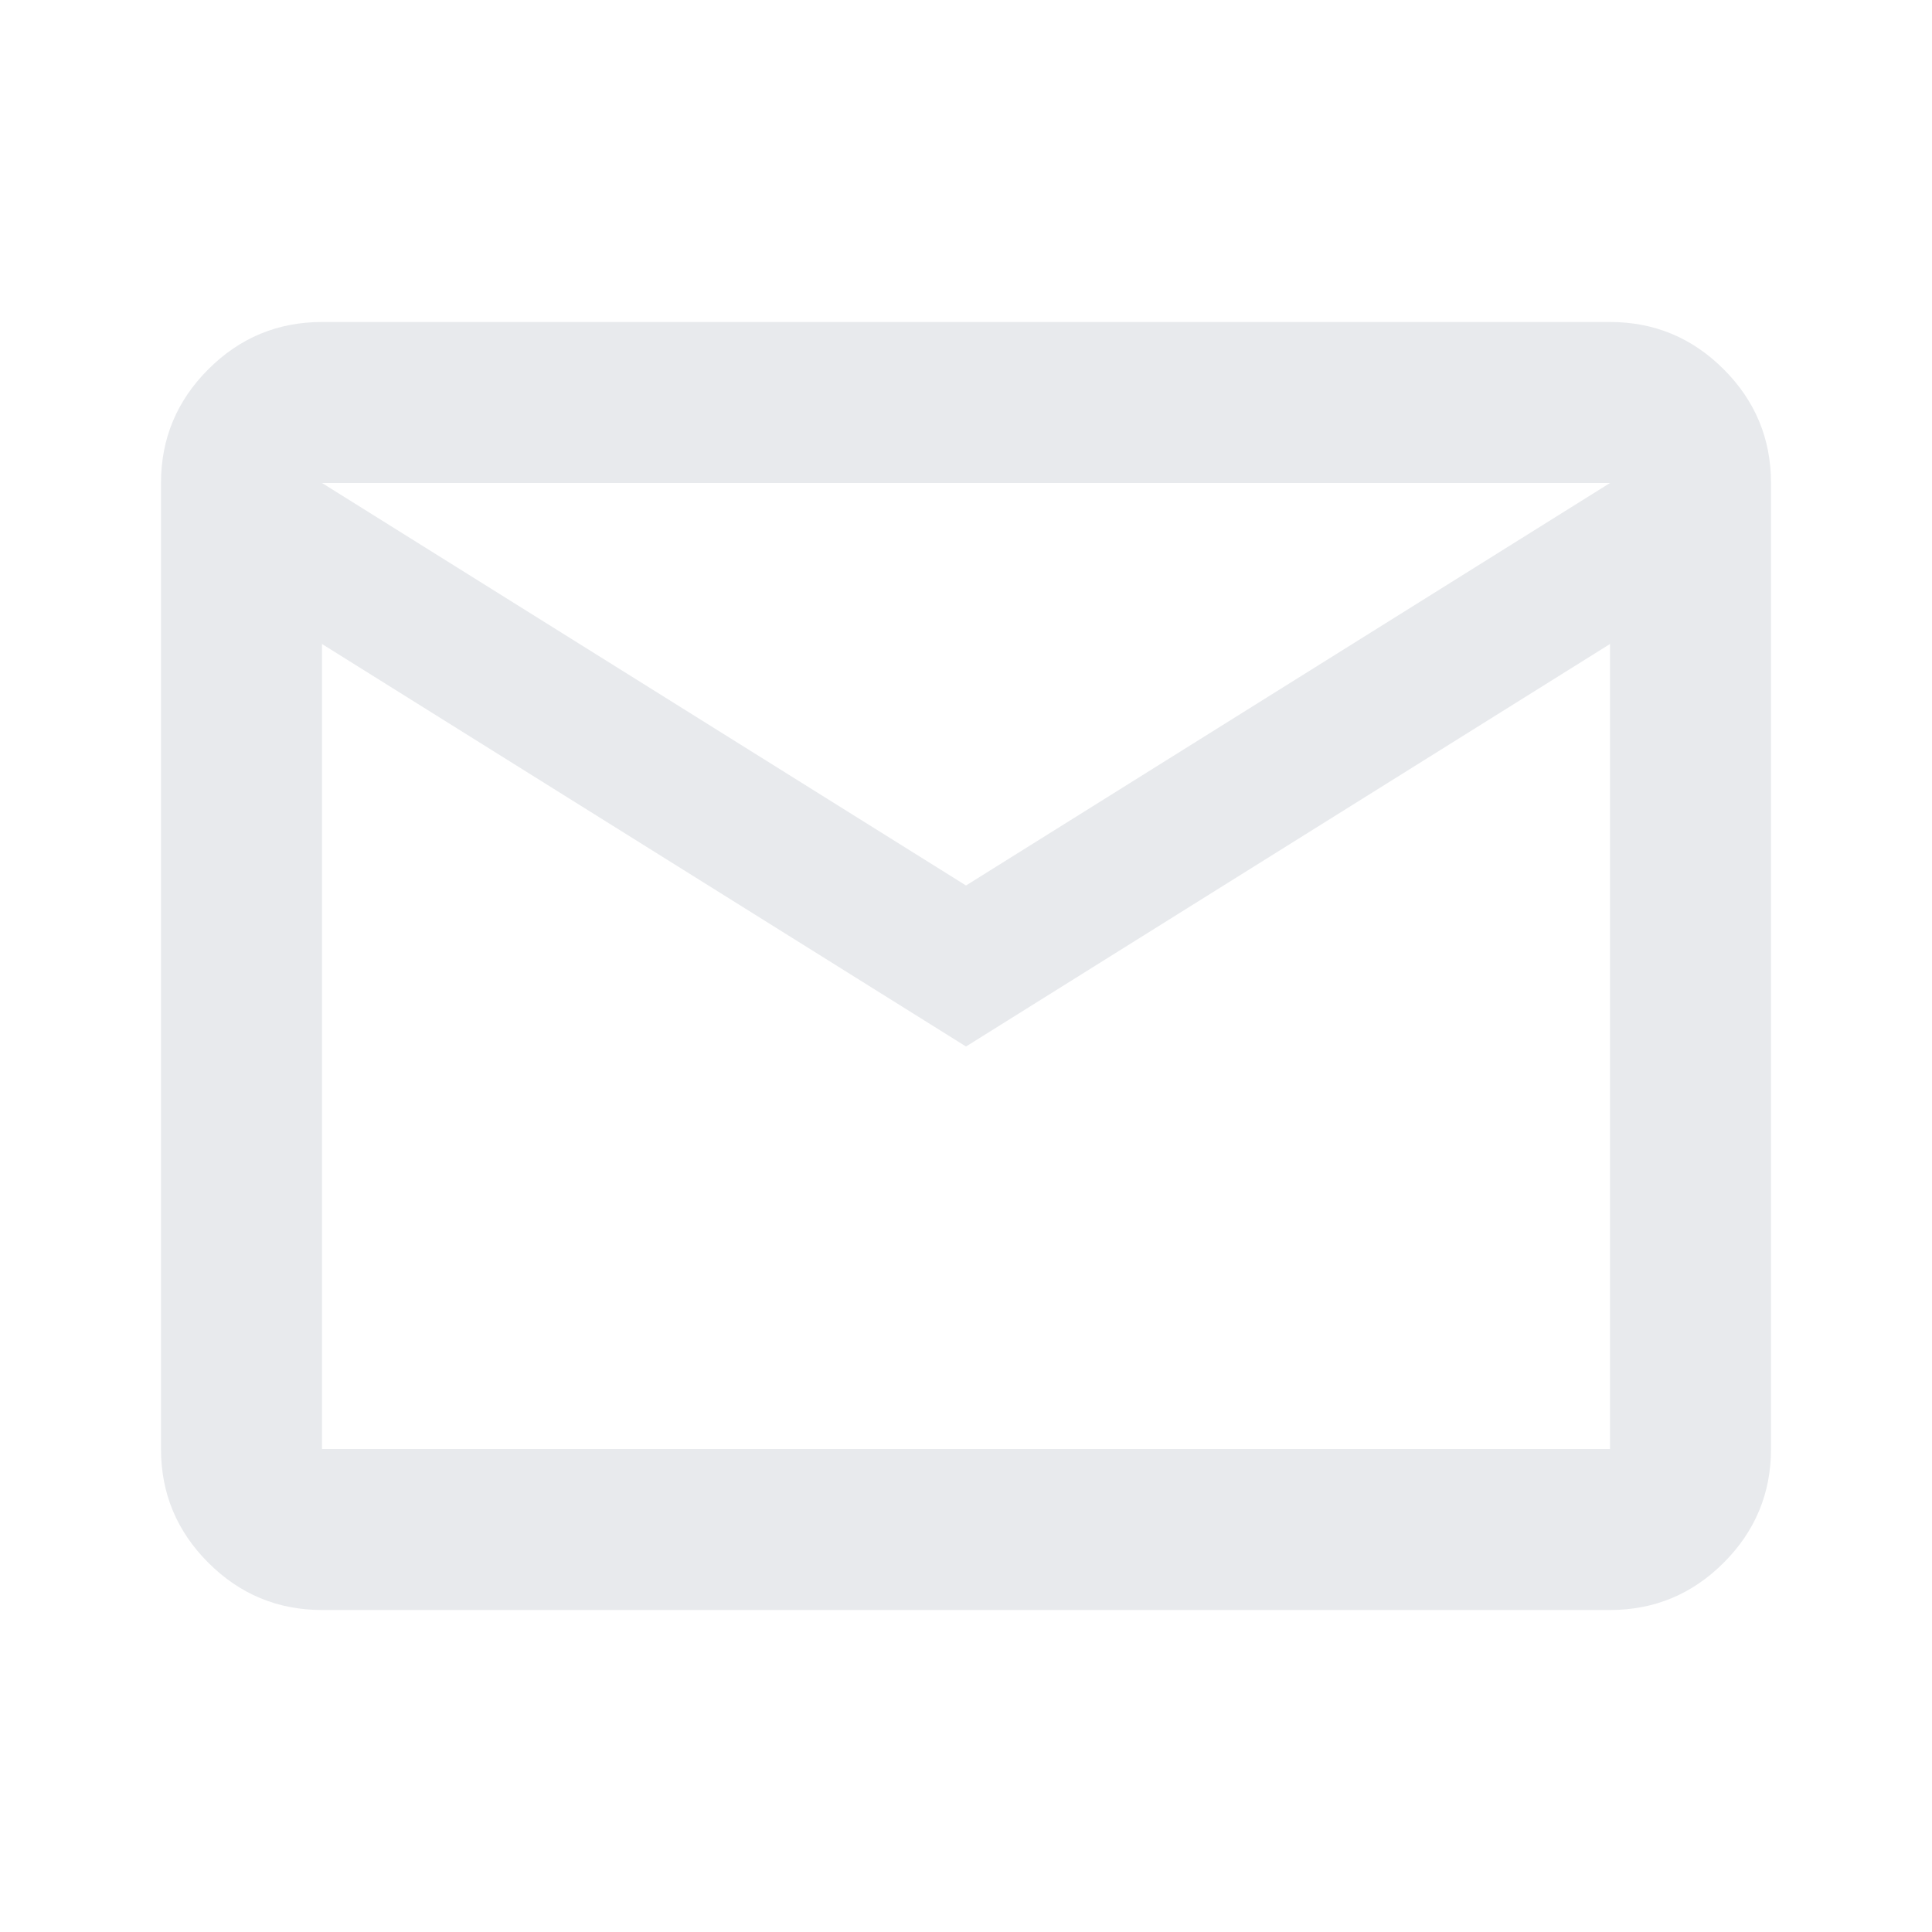
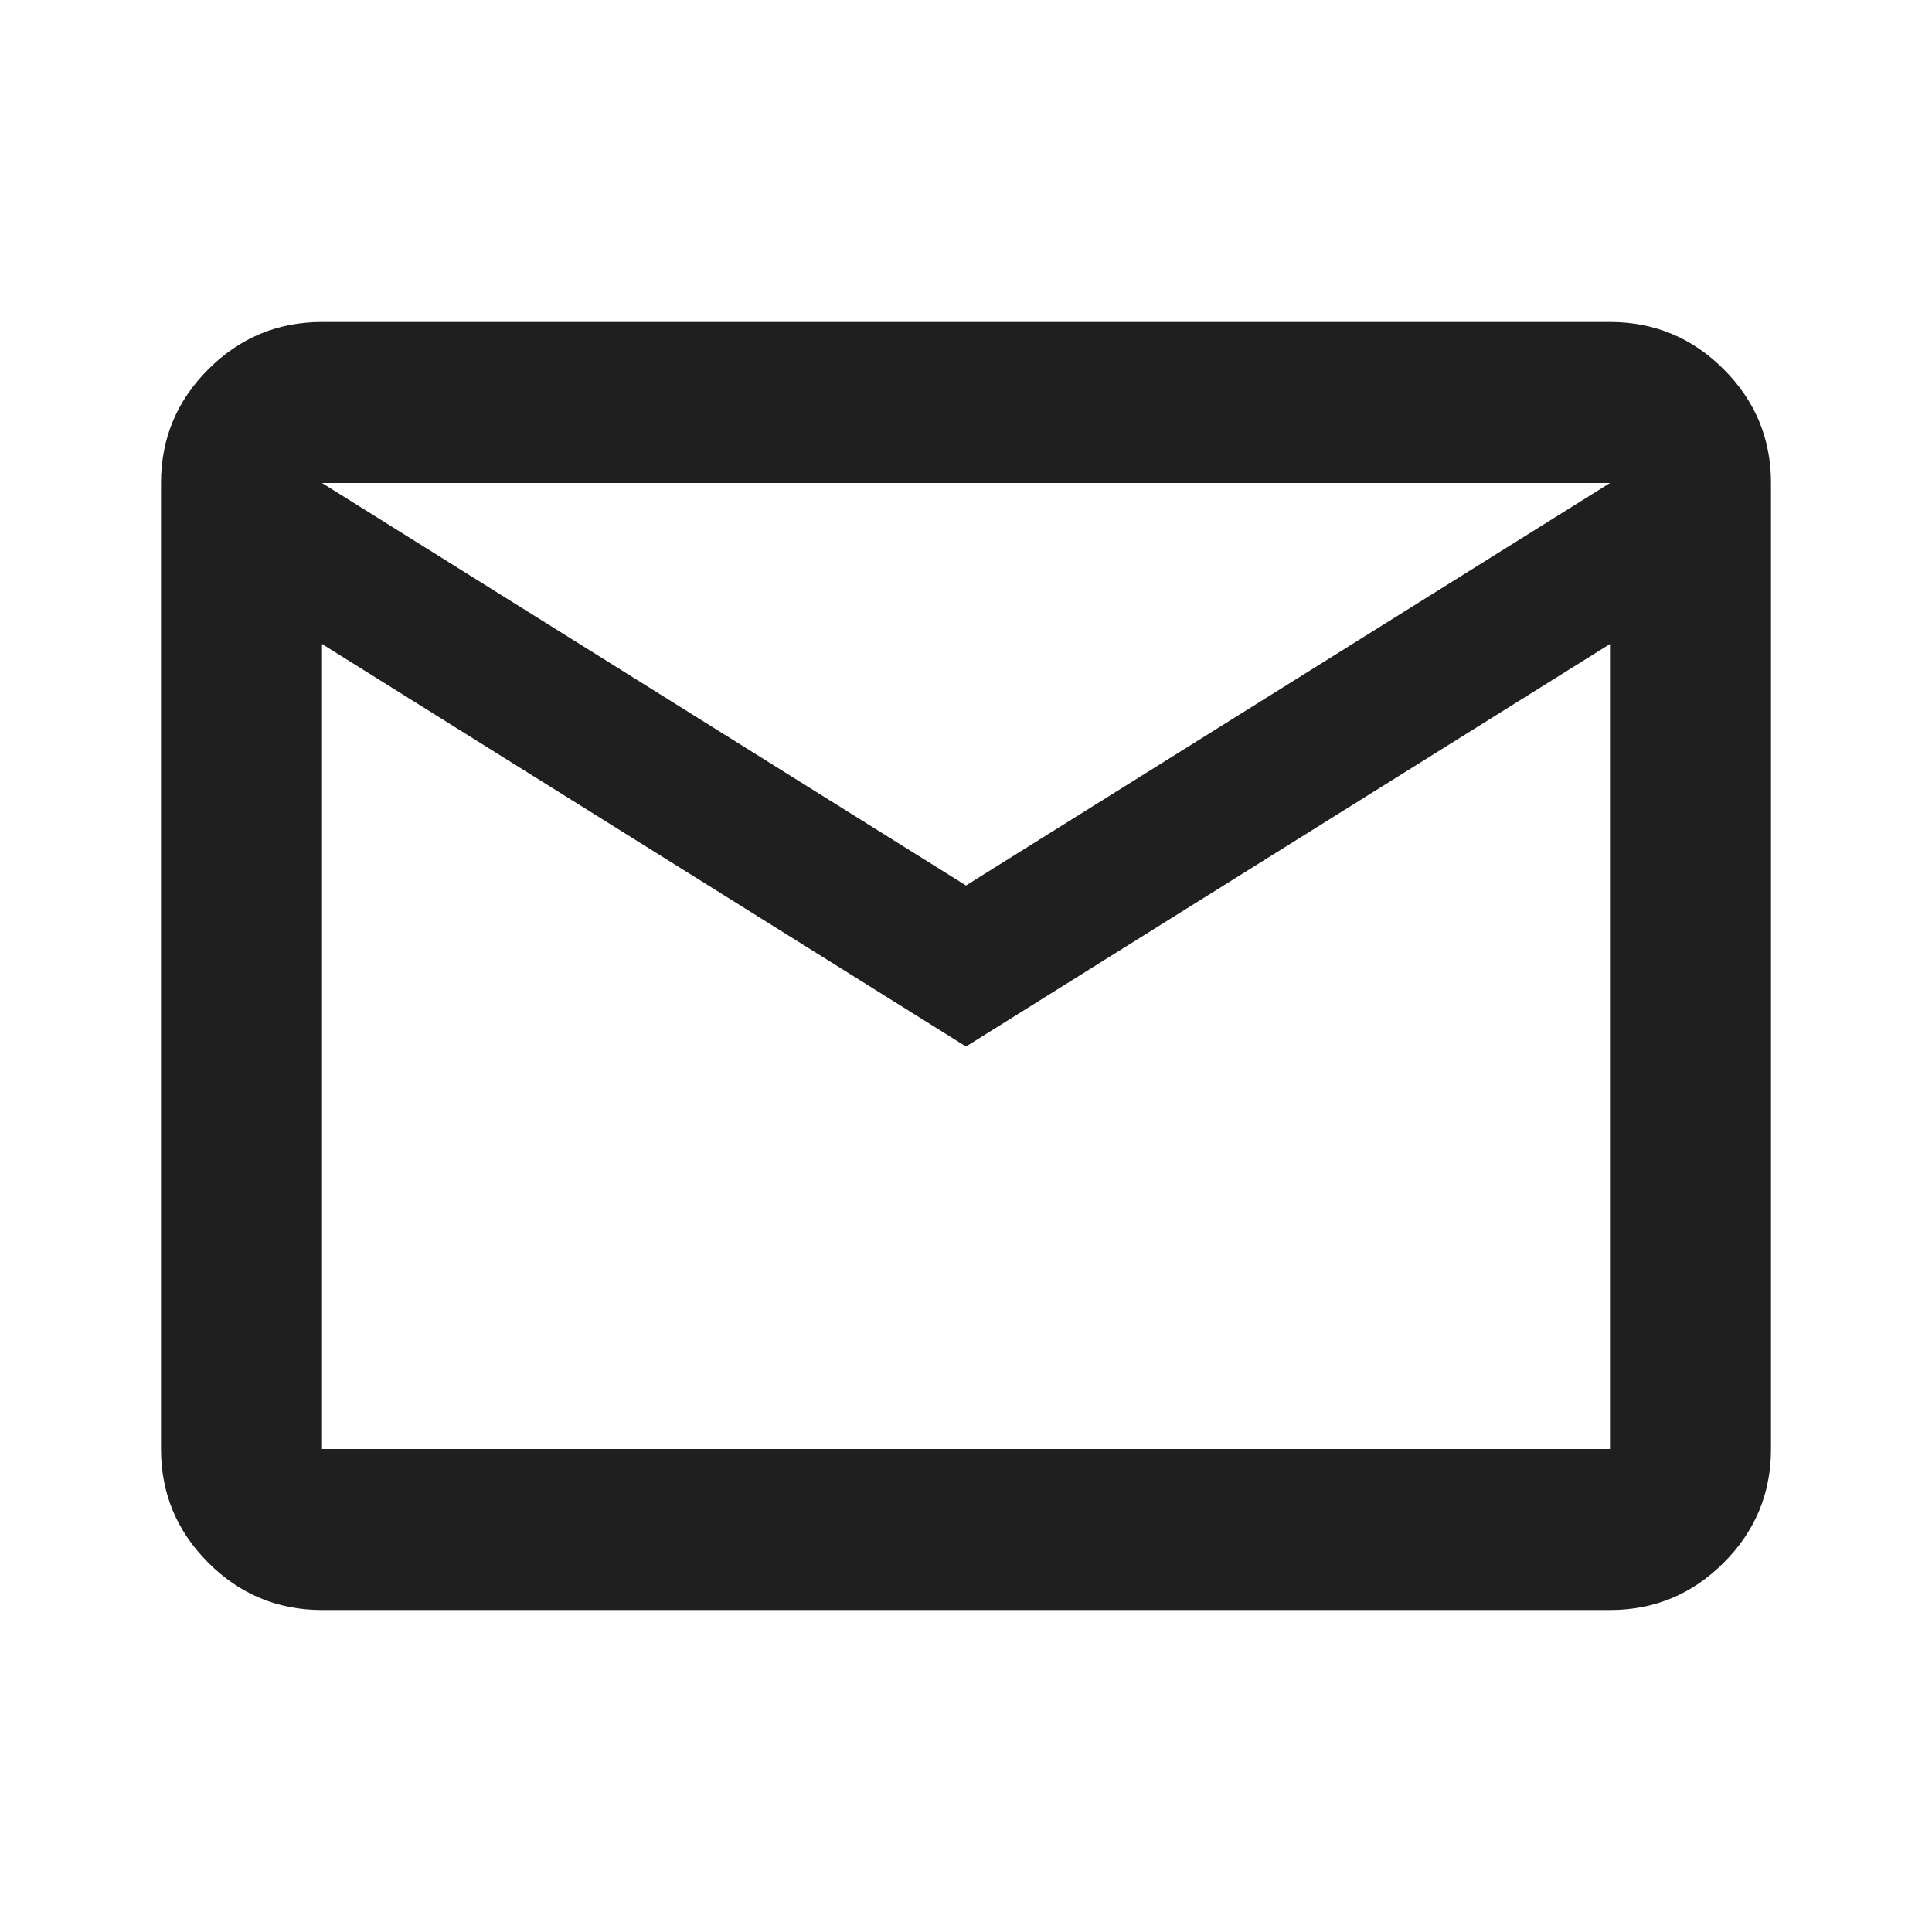
- <svg xmlns="http://www.w3.org/2000/svg" height="24px" viewBox="0 -960 960 960" width="24px" fill="#e8eaed">
+ <svg xmlns="http://www.w3.org/2000/svg" height="24px" viewBox="0 -960 960 960" width="24px" fill="#1f1f1f">
  <path d="M160-160q-33 0-56.5-23.5T80-240v-480q0-33 23.5-56.5T160-800h640q33 0 56.5 23.5T880-720v480q0 33-23.5 56.5T800-160H160Zm320-280L160-640v400h640v-400L480-440Zm0-80 320-200H160l320 200ZM160-640v-80 480-400Z" />
</svg>
